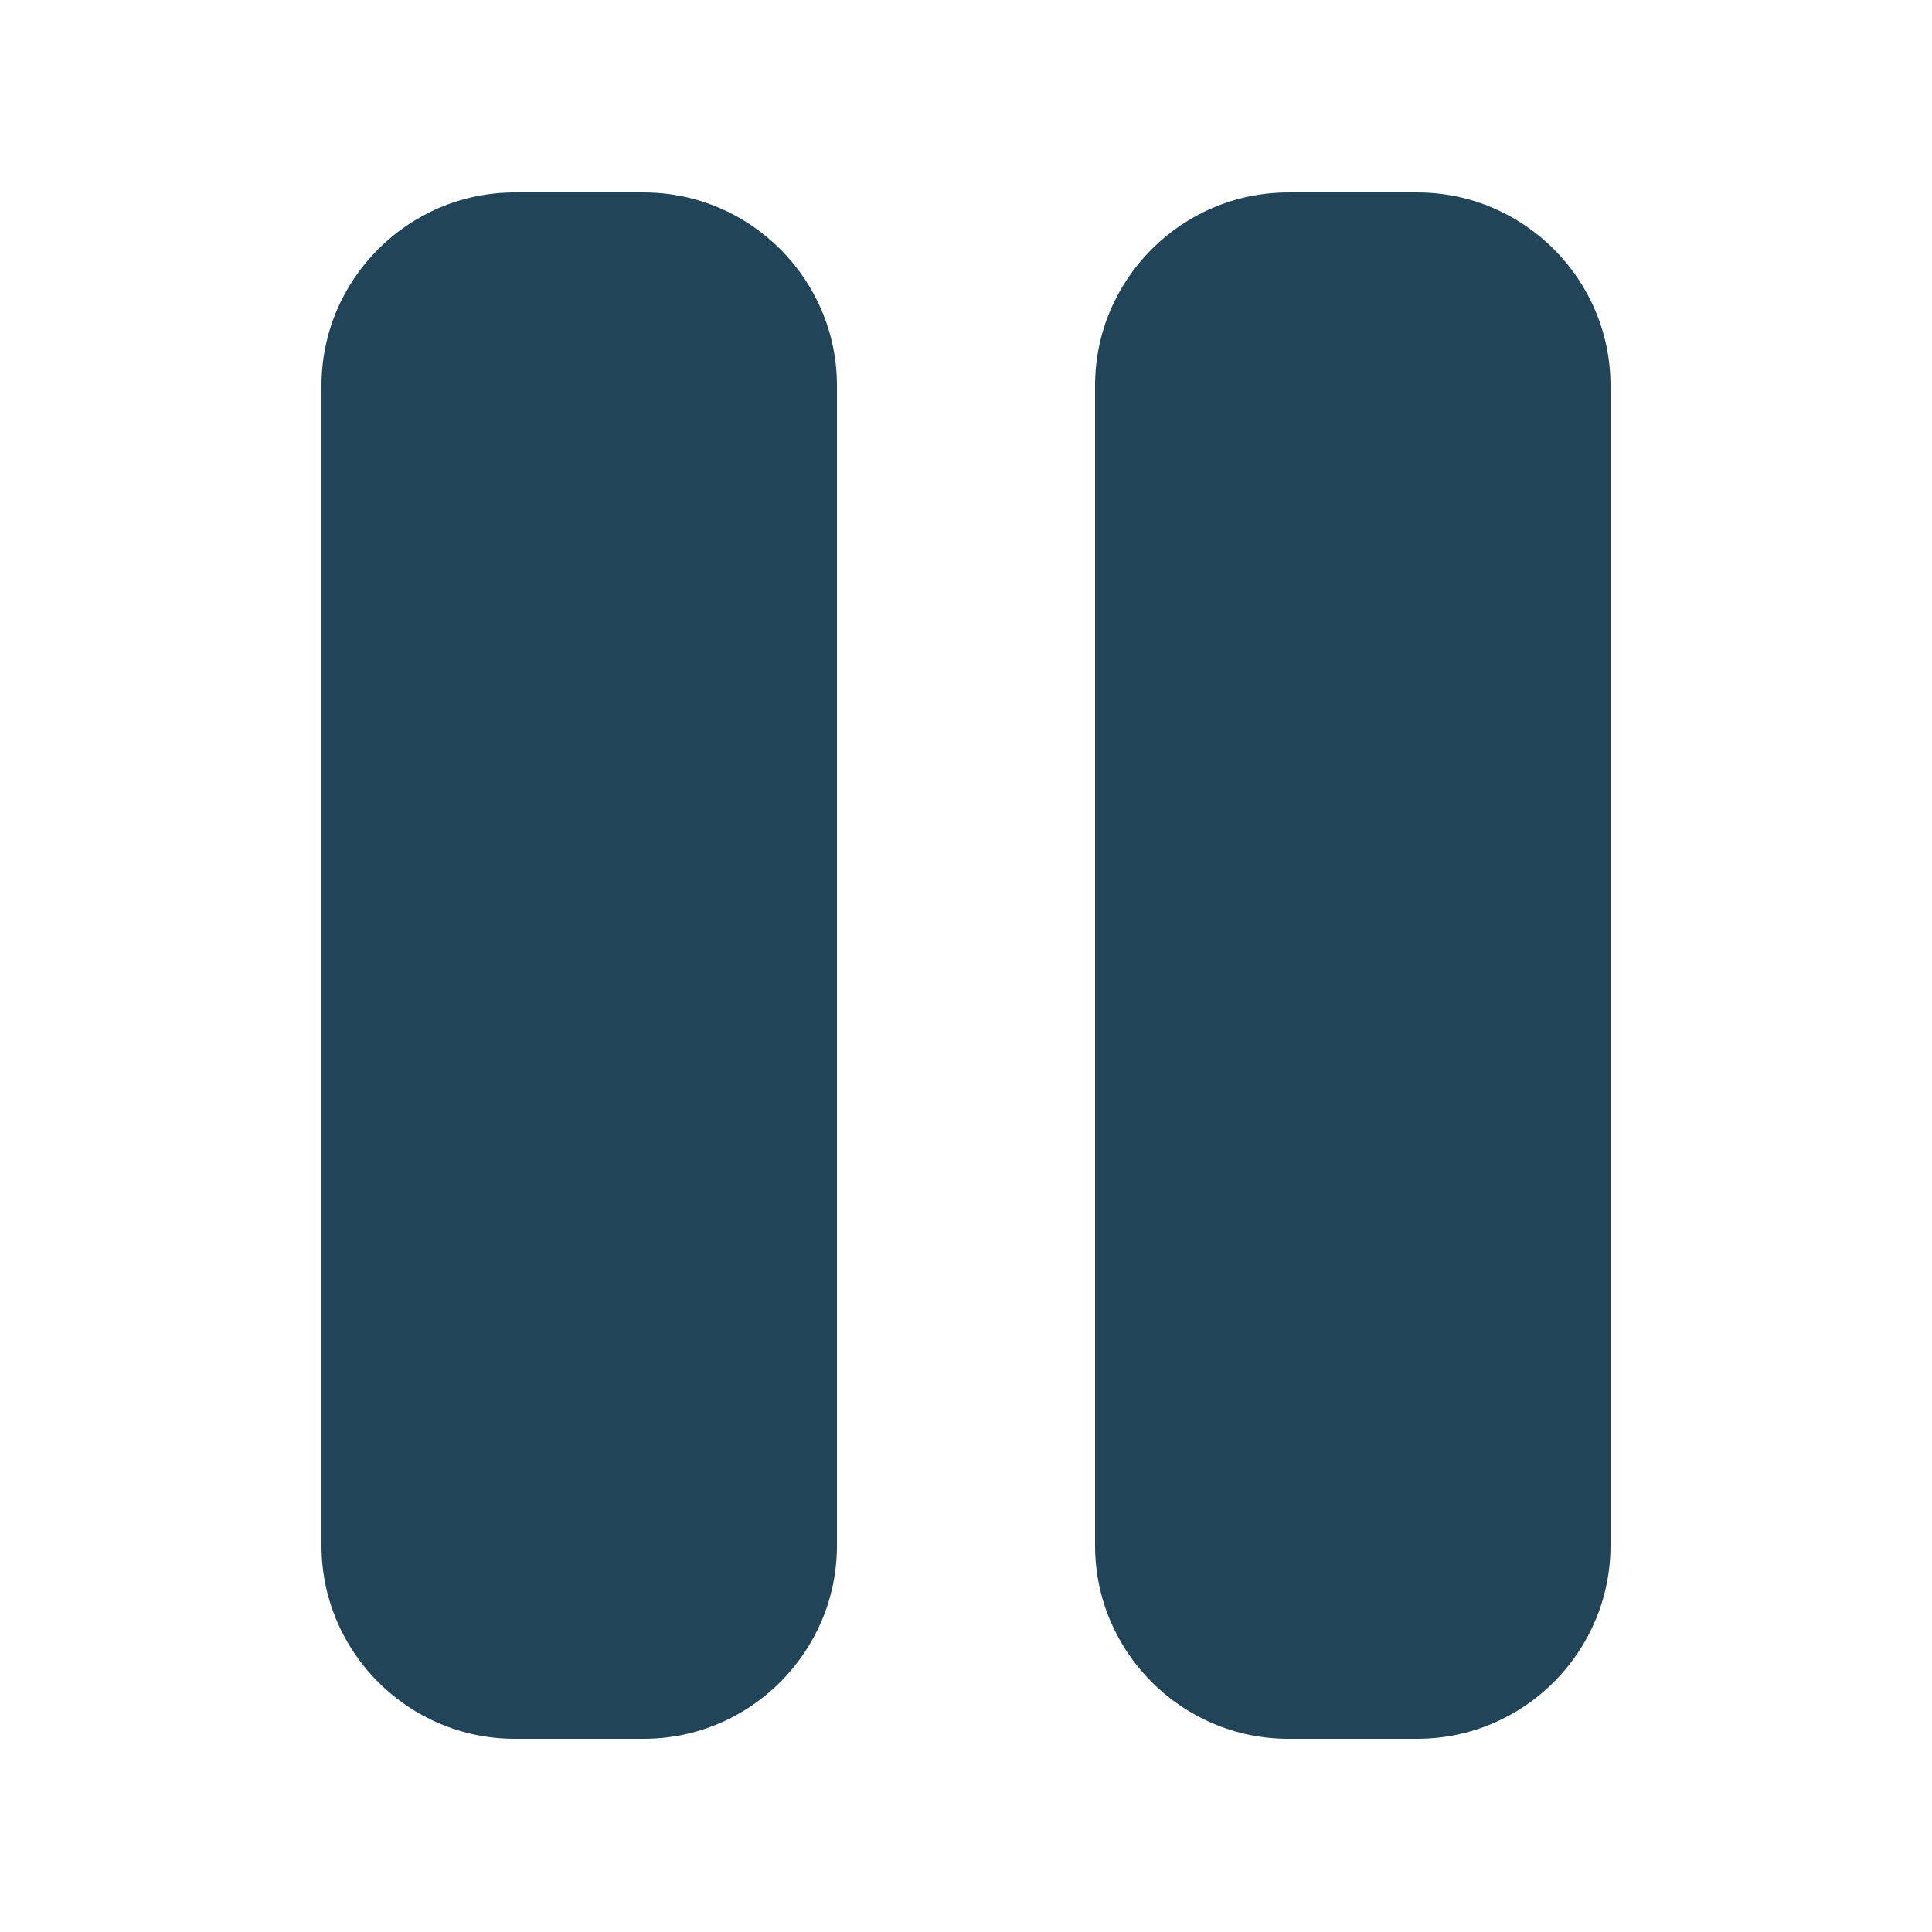
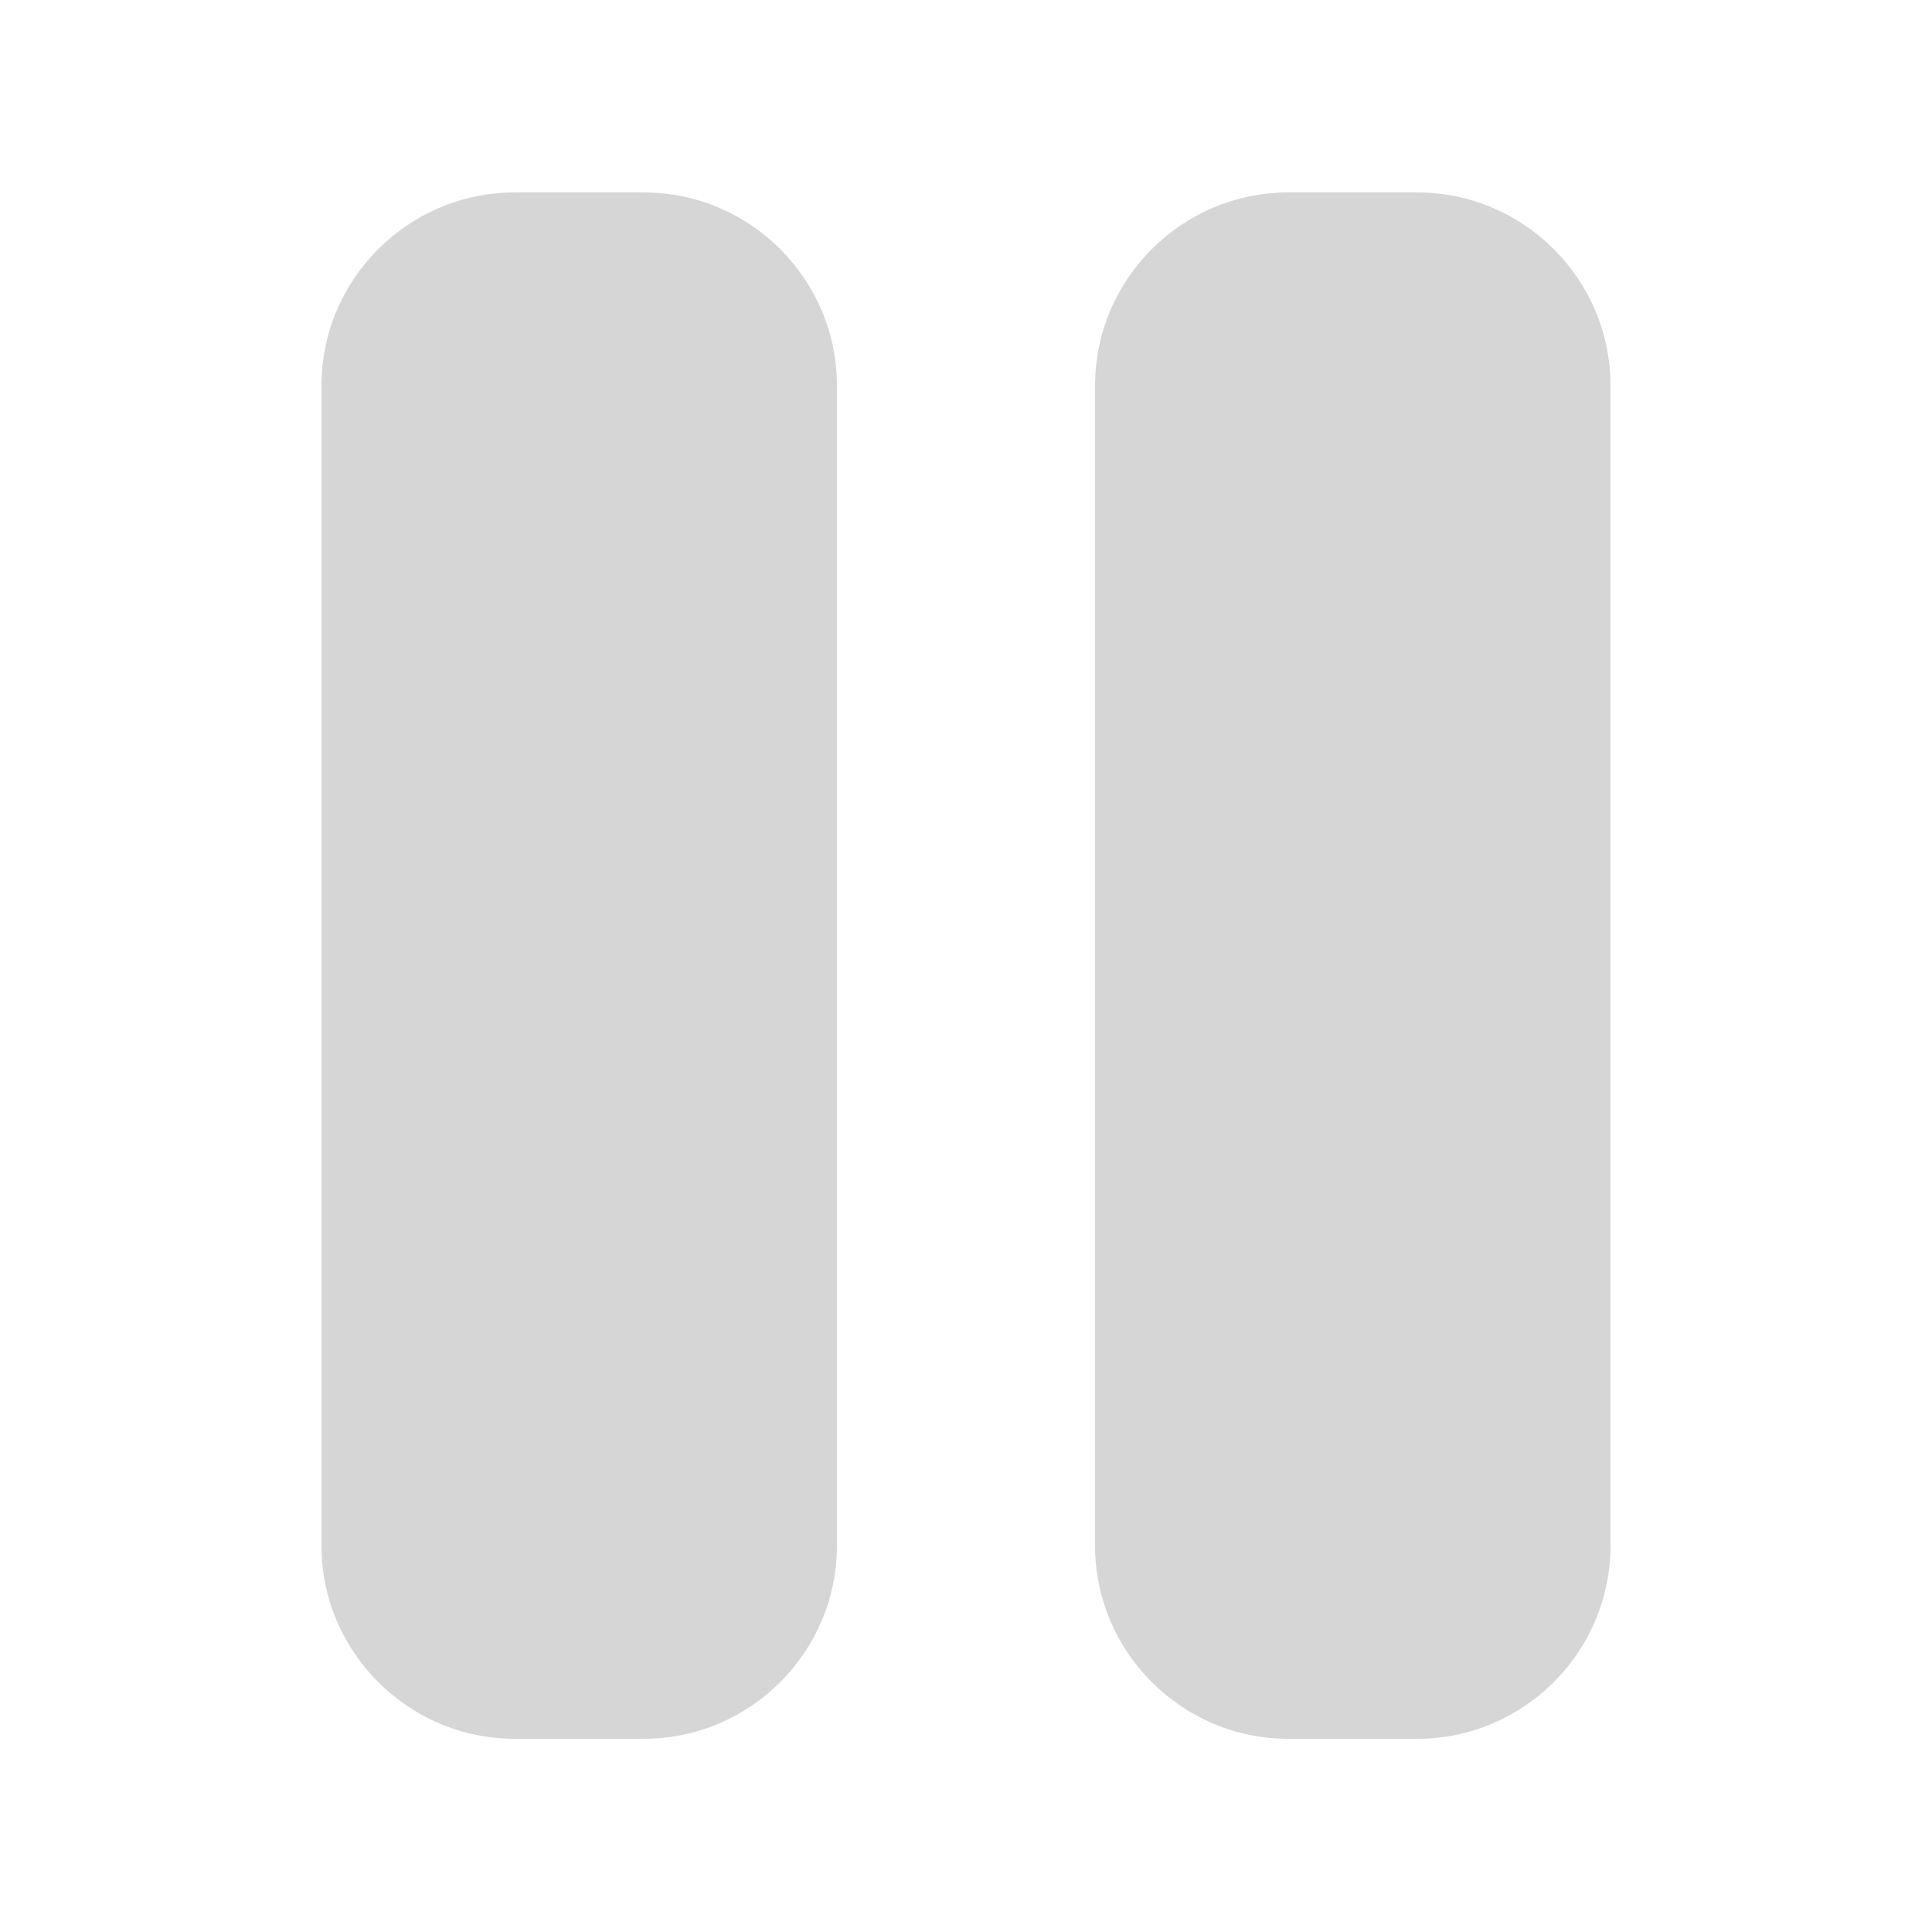
<svg xmlns="http://www.w3.org/2000/svg" version="1.1" id="svg1307" x="0px" y="0px" viewBox="0 0 256 256" style="enable-background:new 0 0 256 256;" xml:space="preserve">
  <style type="text/css">
- 	.st0{fill:#224458;}
+ 	.st0{fill:#D6D6D6;}
</style>
-   <path class="st0" d="M68.2,25.5c-14.1,0-25.6,11.5-25.6,25.6v153.7c0,14.1,11.5,25.6,25.6,25.6h17.1c14.1,0,25.6-11.5,25.6-25.6  V51.1c0-14.1-11.5-25.6-25.6-25.6H68.2z M170.7,25.5c-14.1,0-25.6,11.5-25.6,25.6v153.7c0,14.1,11.5,25.6,25.6,25.6h17.1  c14.1,0,25.6-11.5,25.6-25.6V51.1c0-14.1-11.5-25.6-25.6-25.6H170.7z" />
+   <path class="st0" d="M68.2,25.5c-14.1,0-25.6,11.5-25.6,25.6v153.7c0,14.1,11.5,25.6,25.6,25.6h17.1c14.1,0,25.6-11.5,25.6-25.6  V51.1c0-14.1-11.5-25.6-25.6-25.6C85.3,25.5,68.2,25.5,68.2,25.5z M170.7,25.5c-14.1,0-25.6,11.5-25.6,25.6v153.7  c0,14.1,11.5,25.6,25.6,25.6h17.1c14.1,0,25.6-11.5,25.6-25.6V51.1c0-14.1-11.5-25.6-25.6-25.6C187.8,25.5,170.7,25.5,170.7,25.5z" />
</svg>
